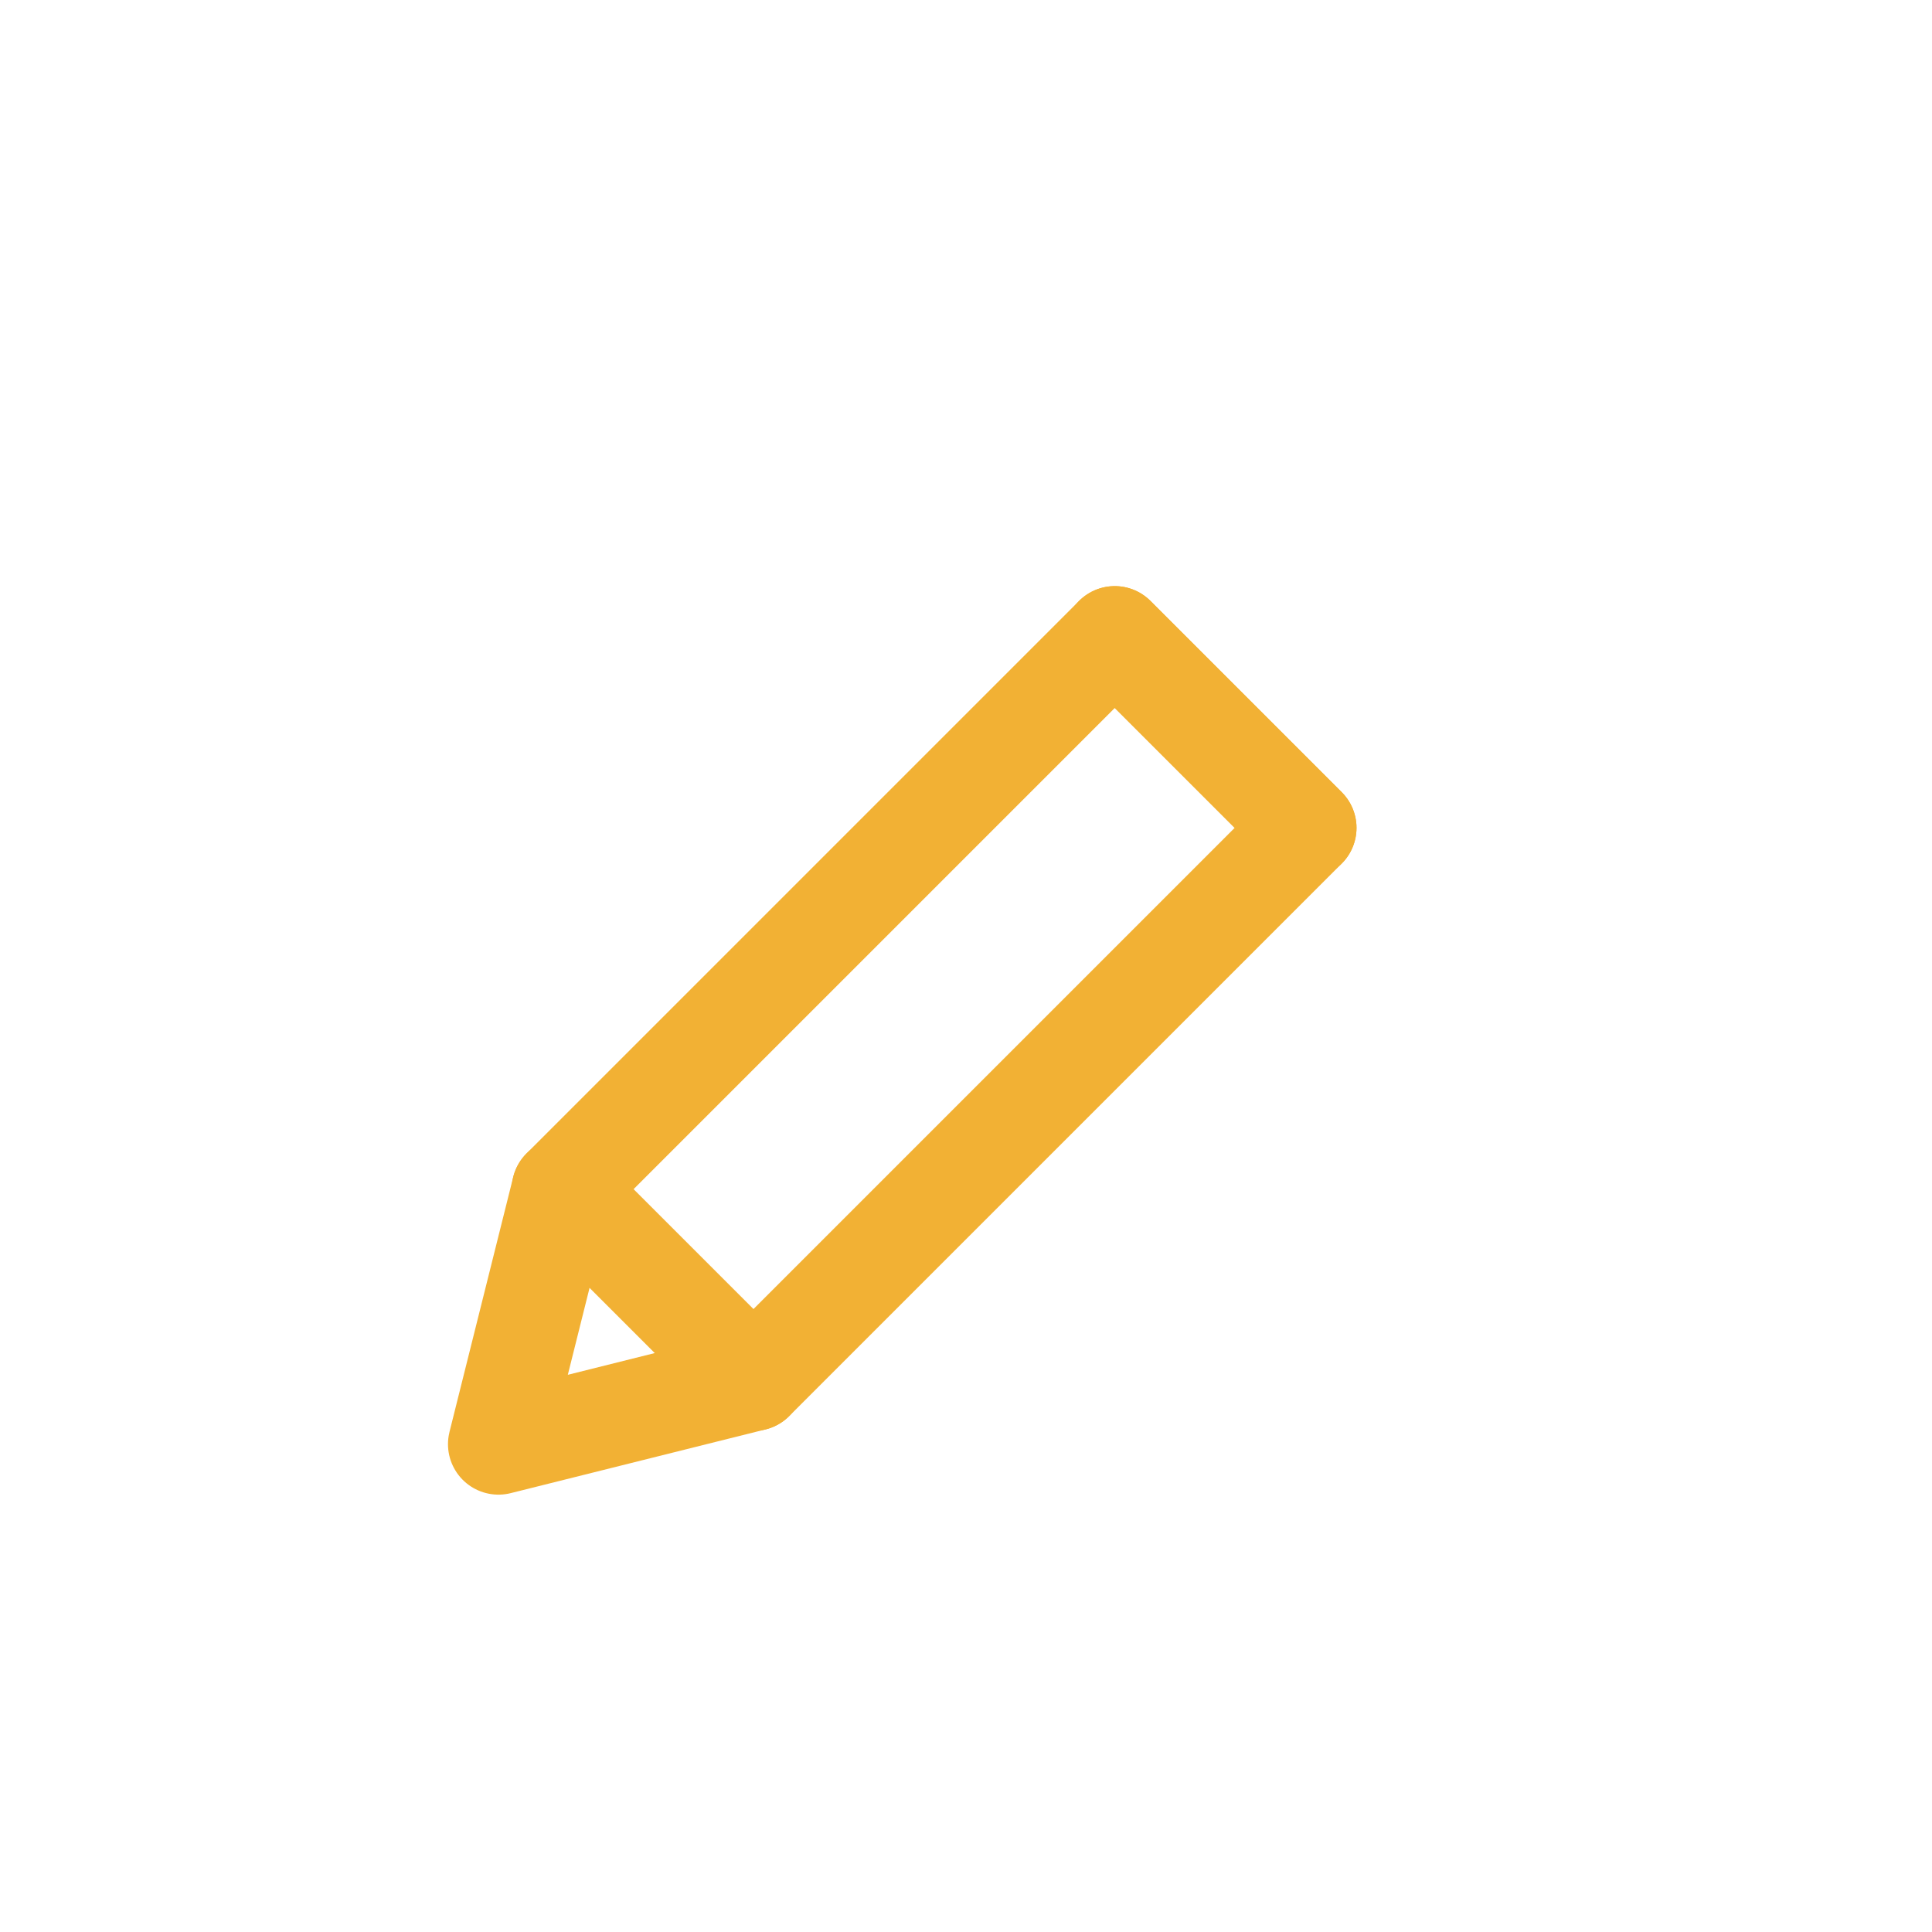
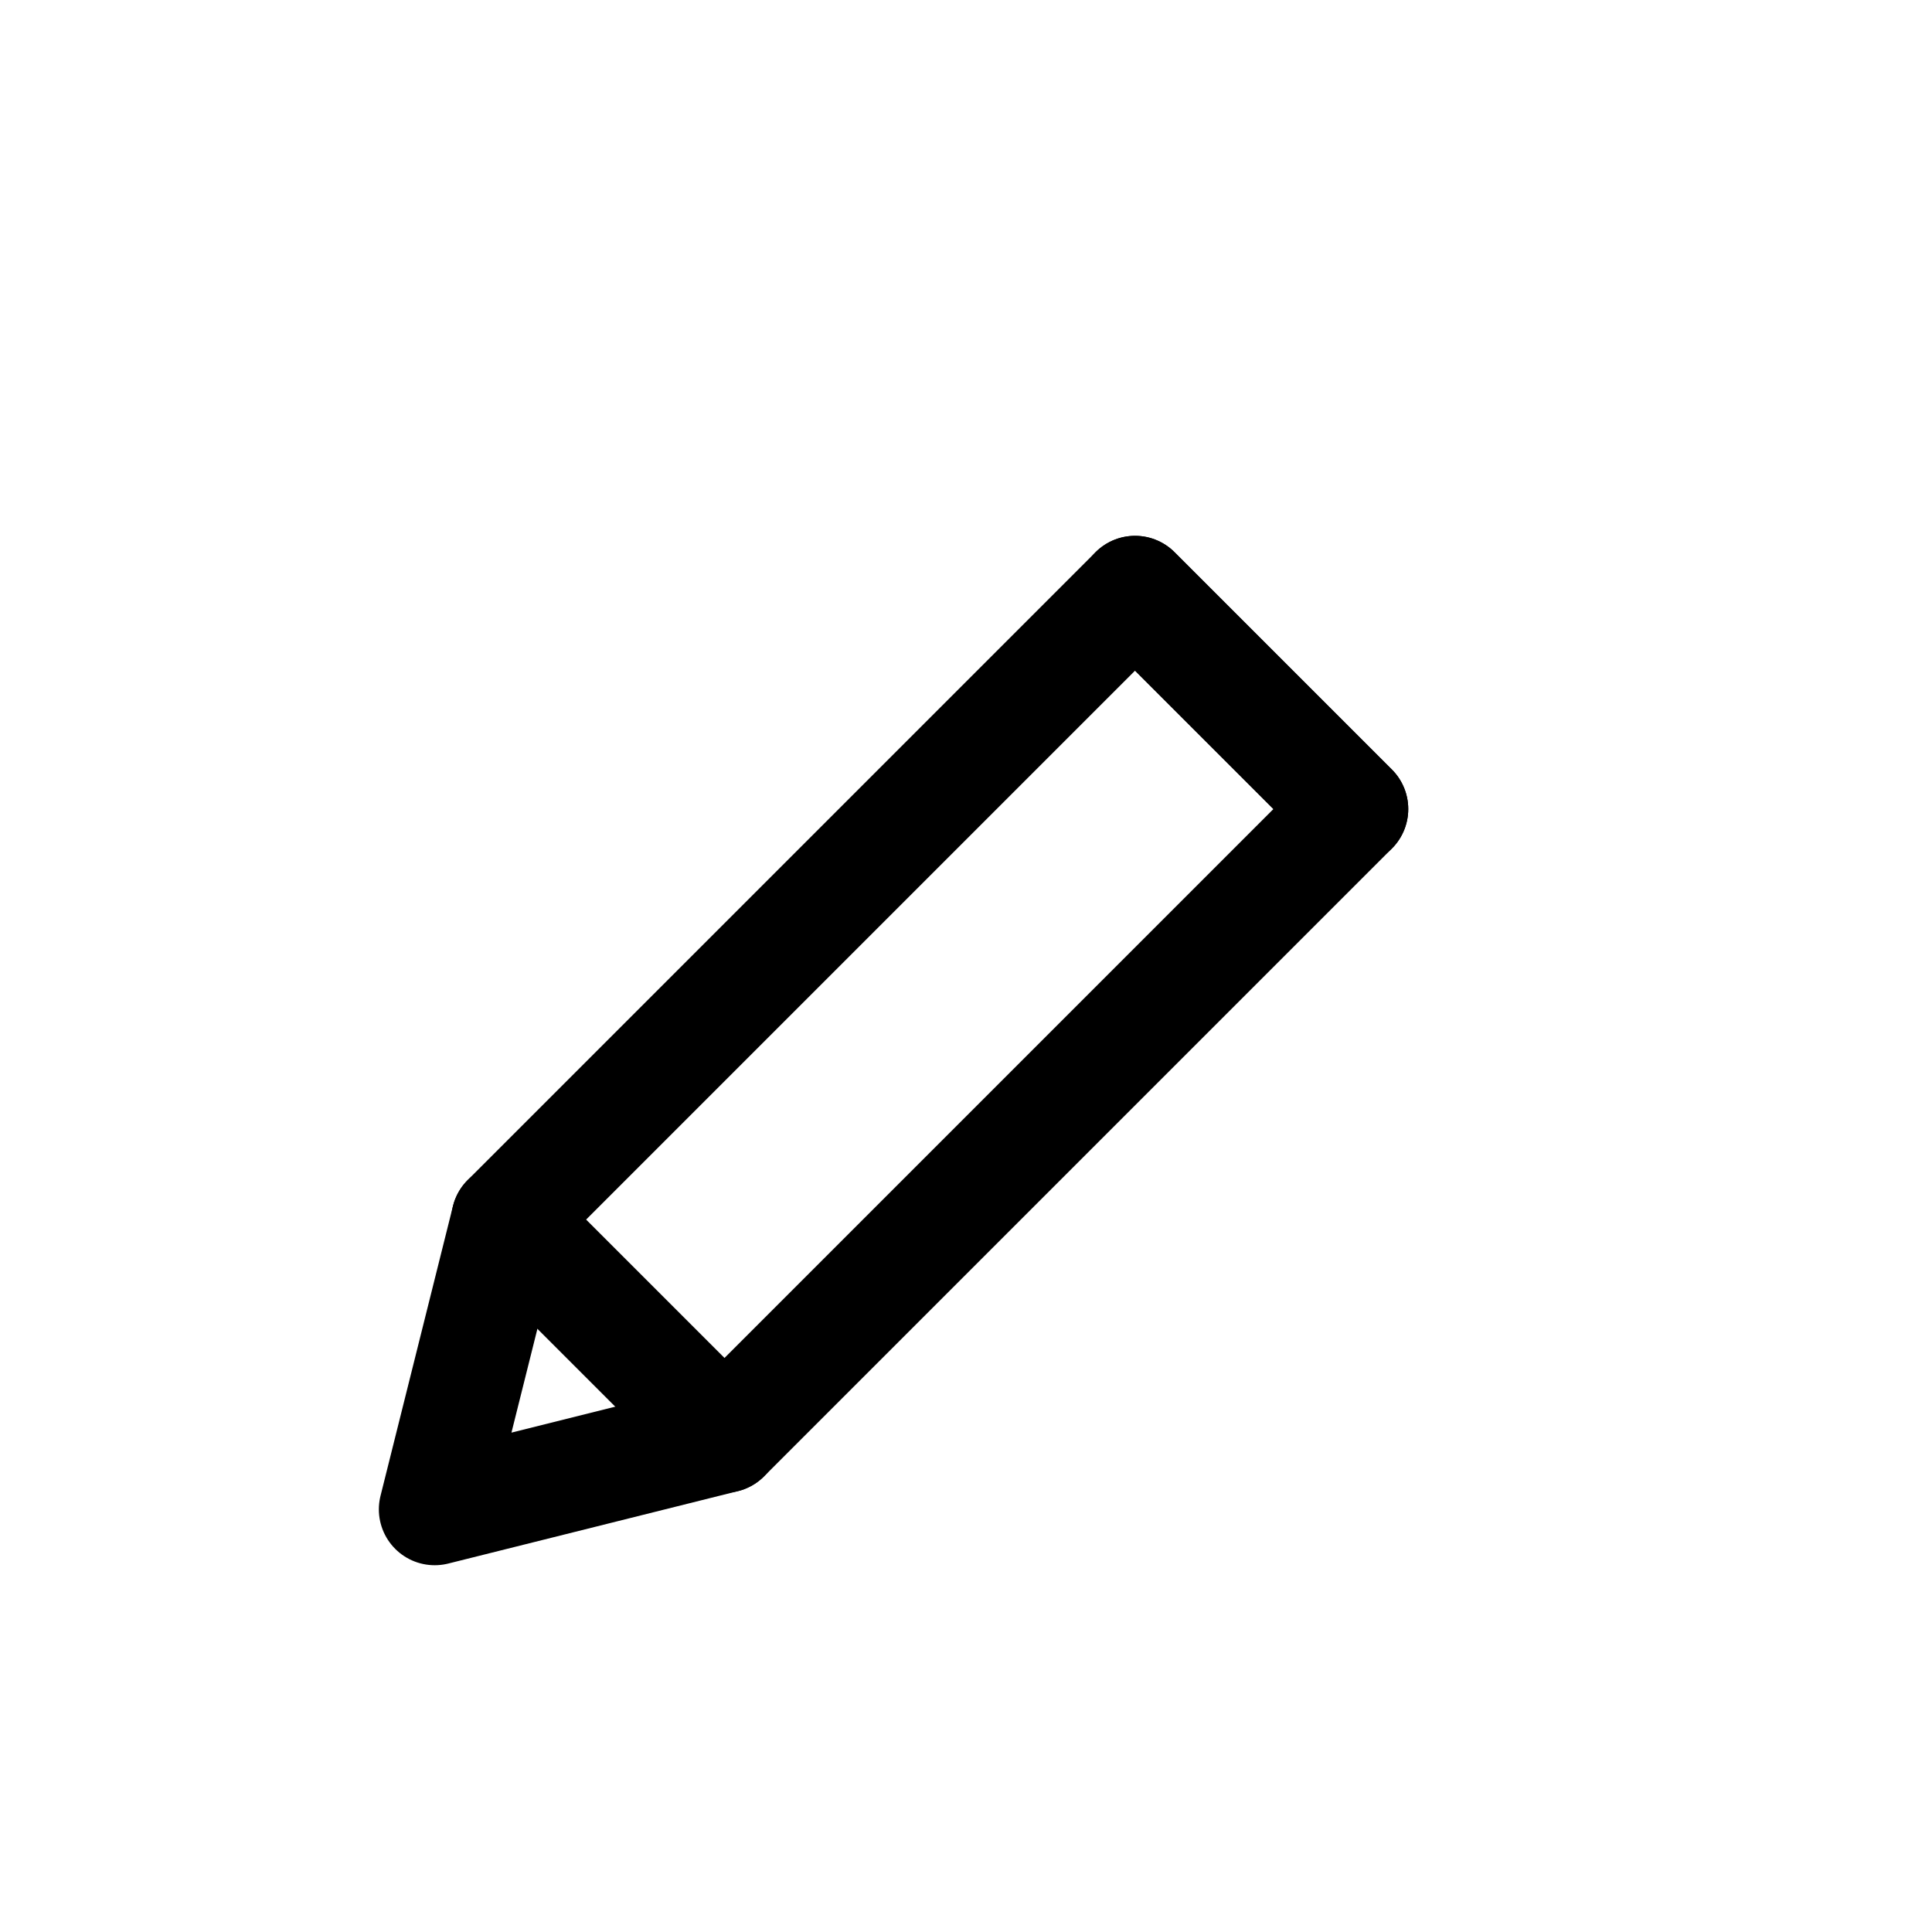
<svg xmlns="http://www.w3.org/2000/svg" viewBox="0 0 48 48">
-   <g fill="none" stroke="#f2b134" stroke-width="1.9" stroke-linecap="round" stroke-linejoin="round" transform="translate(24 24) scale(1.32) translate(-24 -24)">
+   <g fill="none" stroke="currentColor" stroke-width="1.85" stroke-linecap="round" stroke-linejoin="round" transform="translate(24 24) scale(1.5) translate(-24 -24)">
    <path d="M15.2 33l1.2-4.8L26.8 17.8l3.6 3.6-10.4 10.4z" />
    <path d="M26.8 17.8l3.6 3.6" />
    <path d="M16.4 28.2l3.6 3.6" />
  </g>
</svg>
